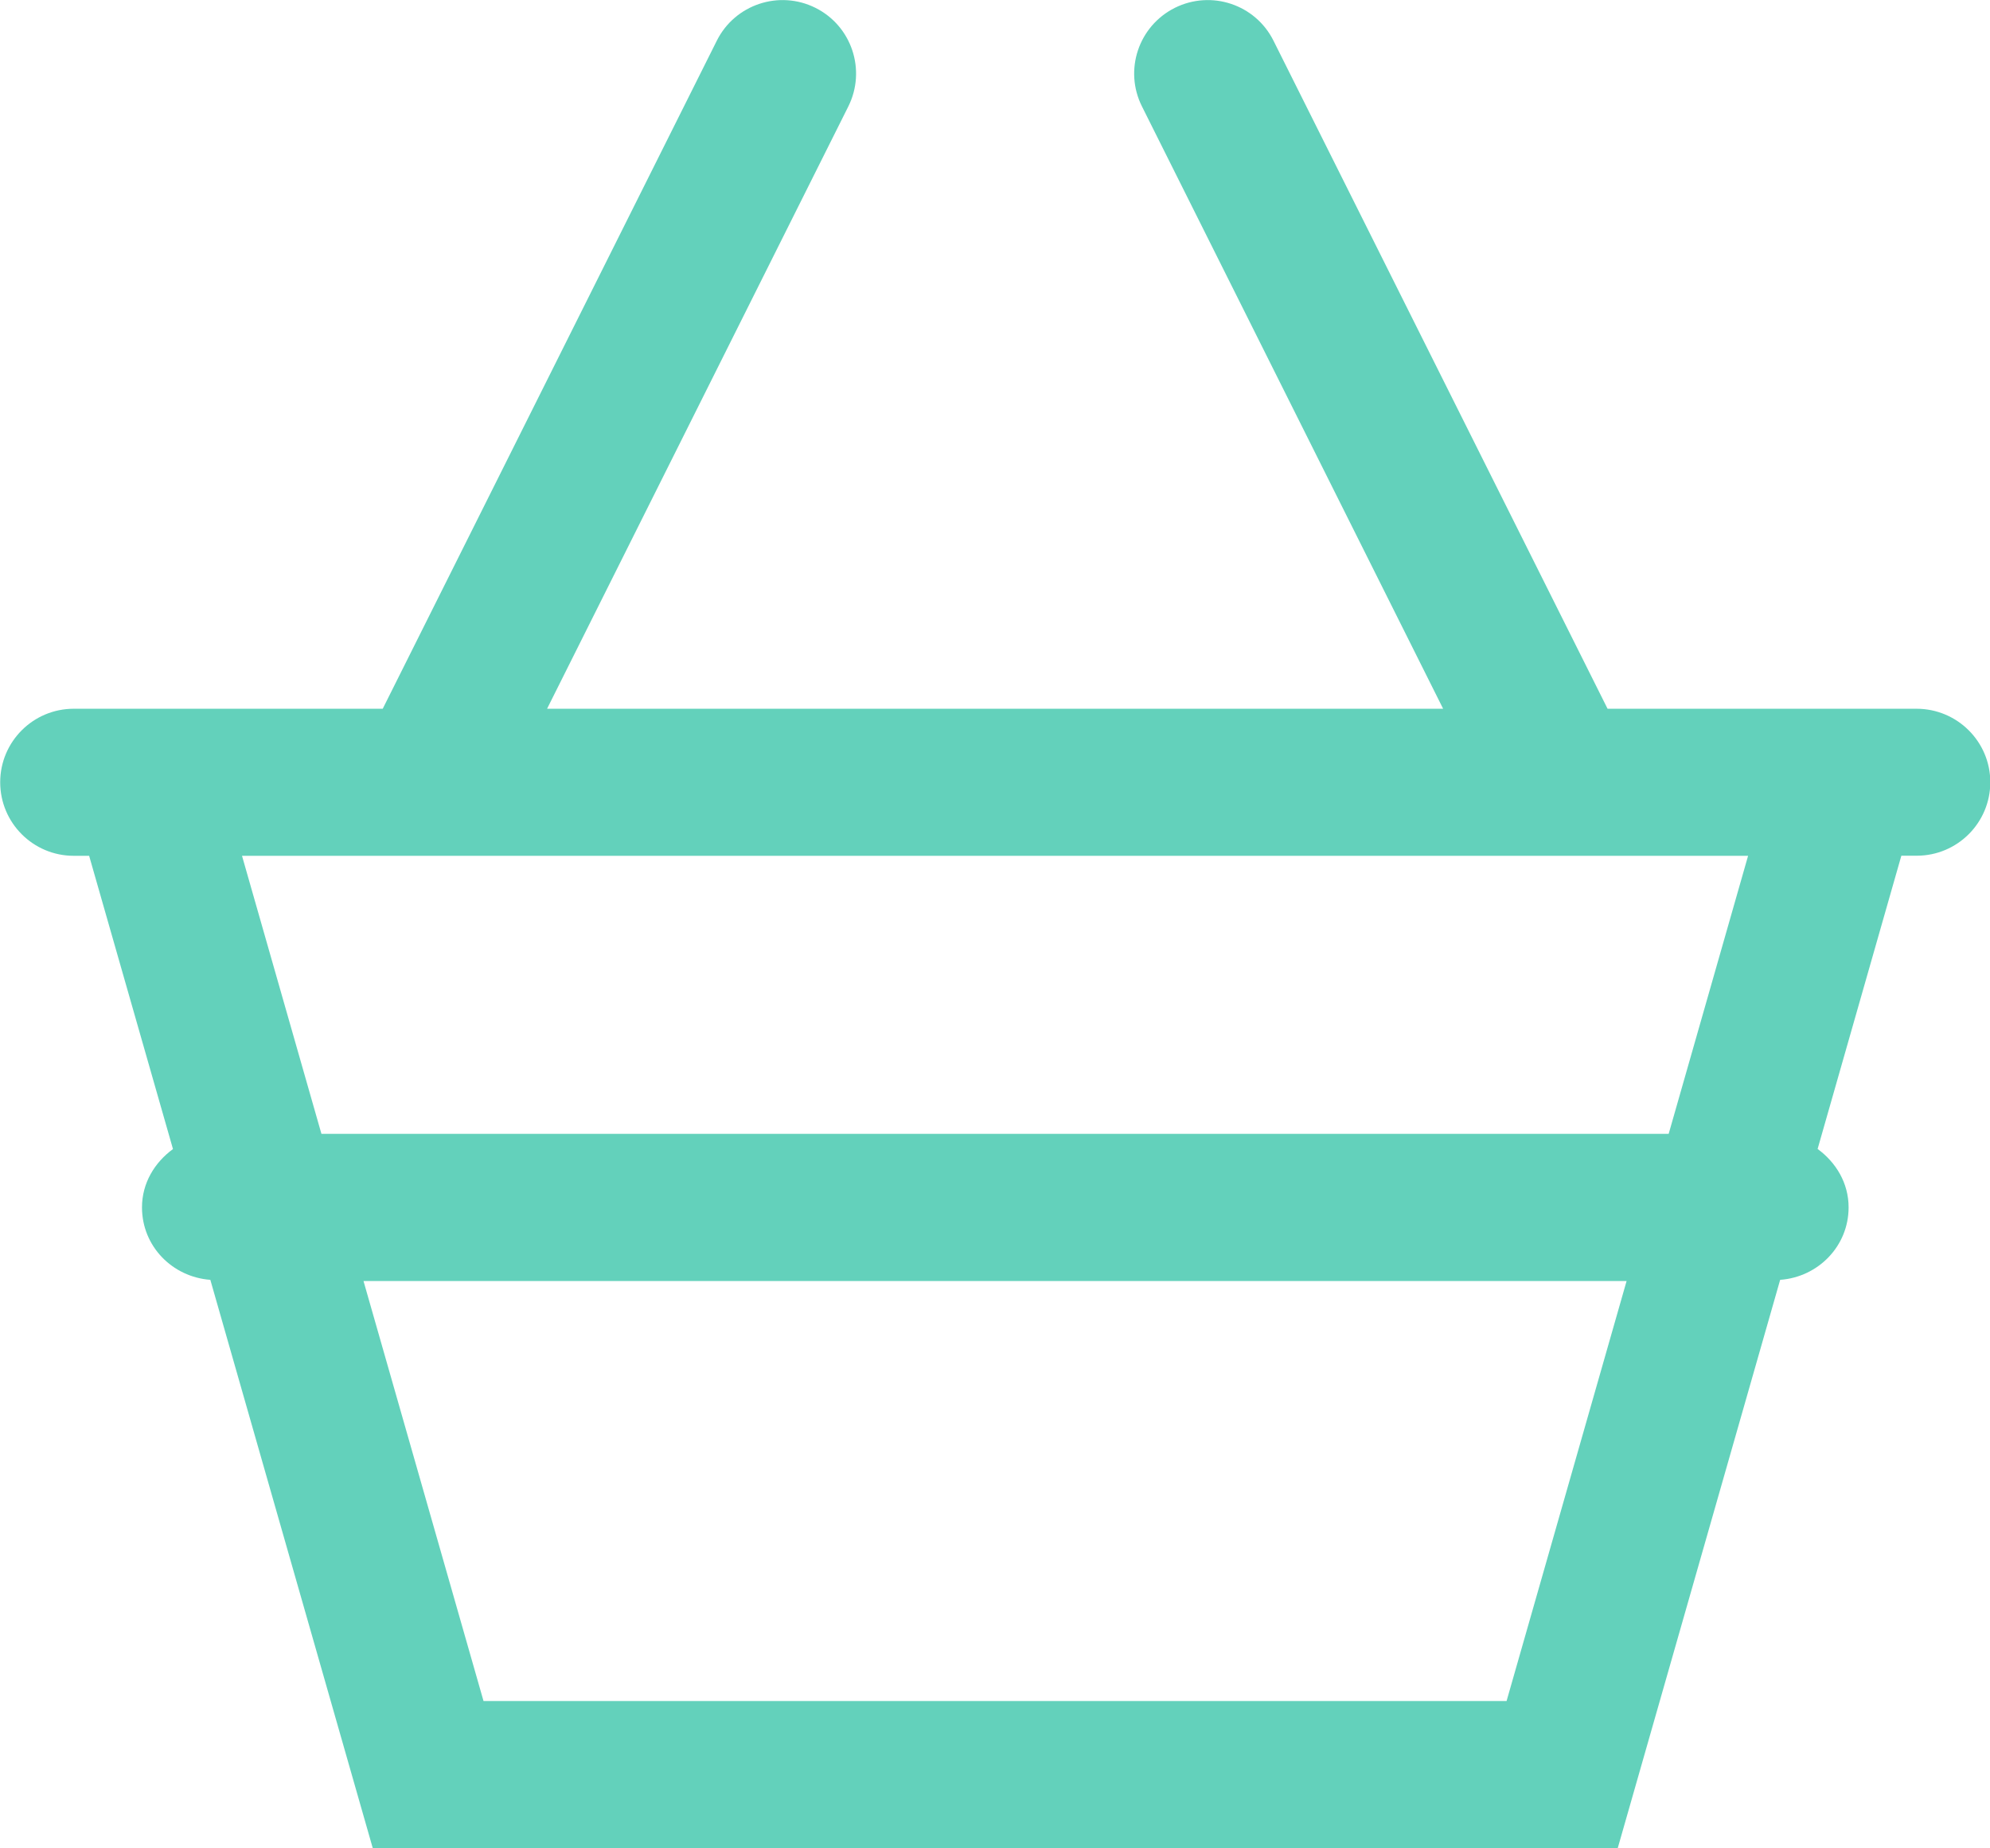
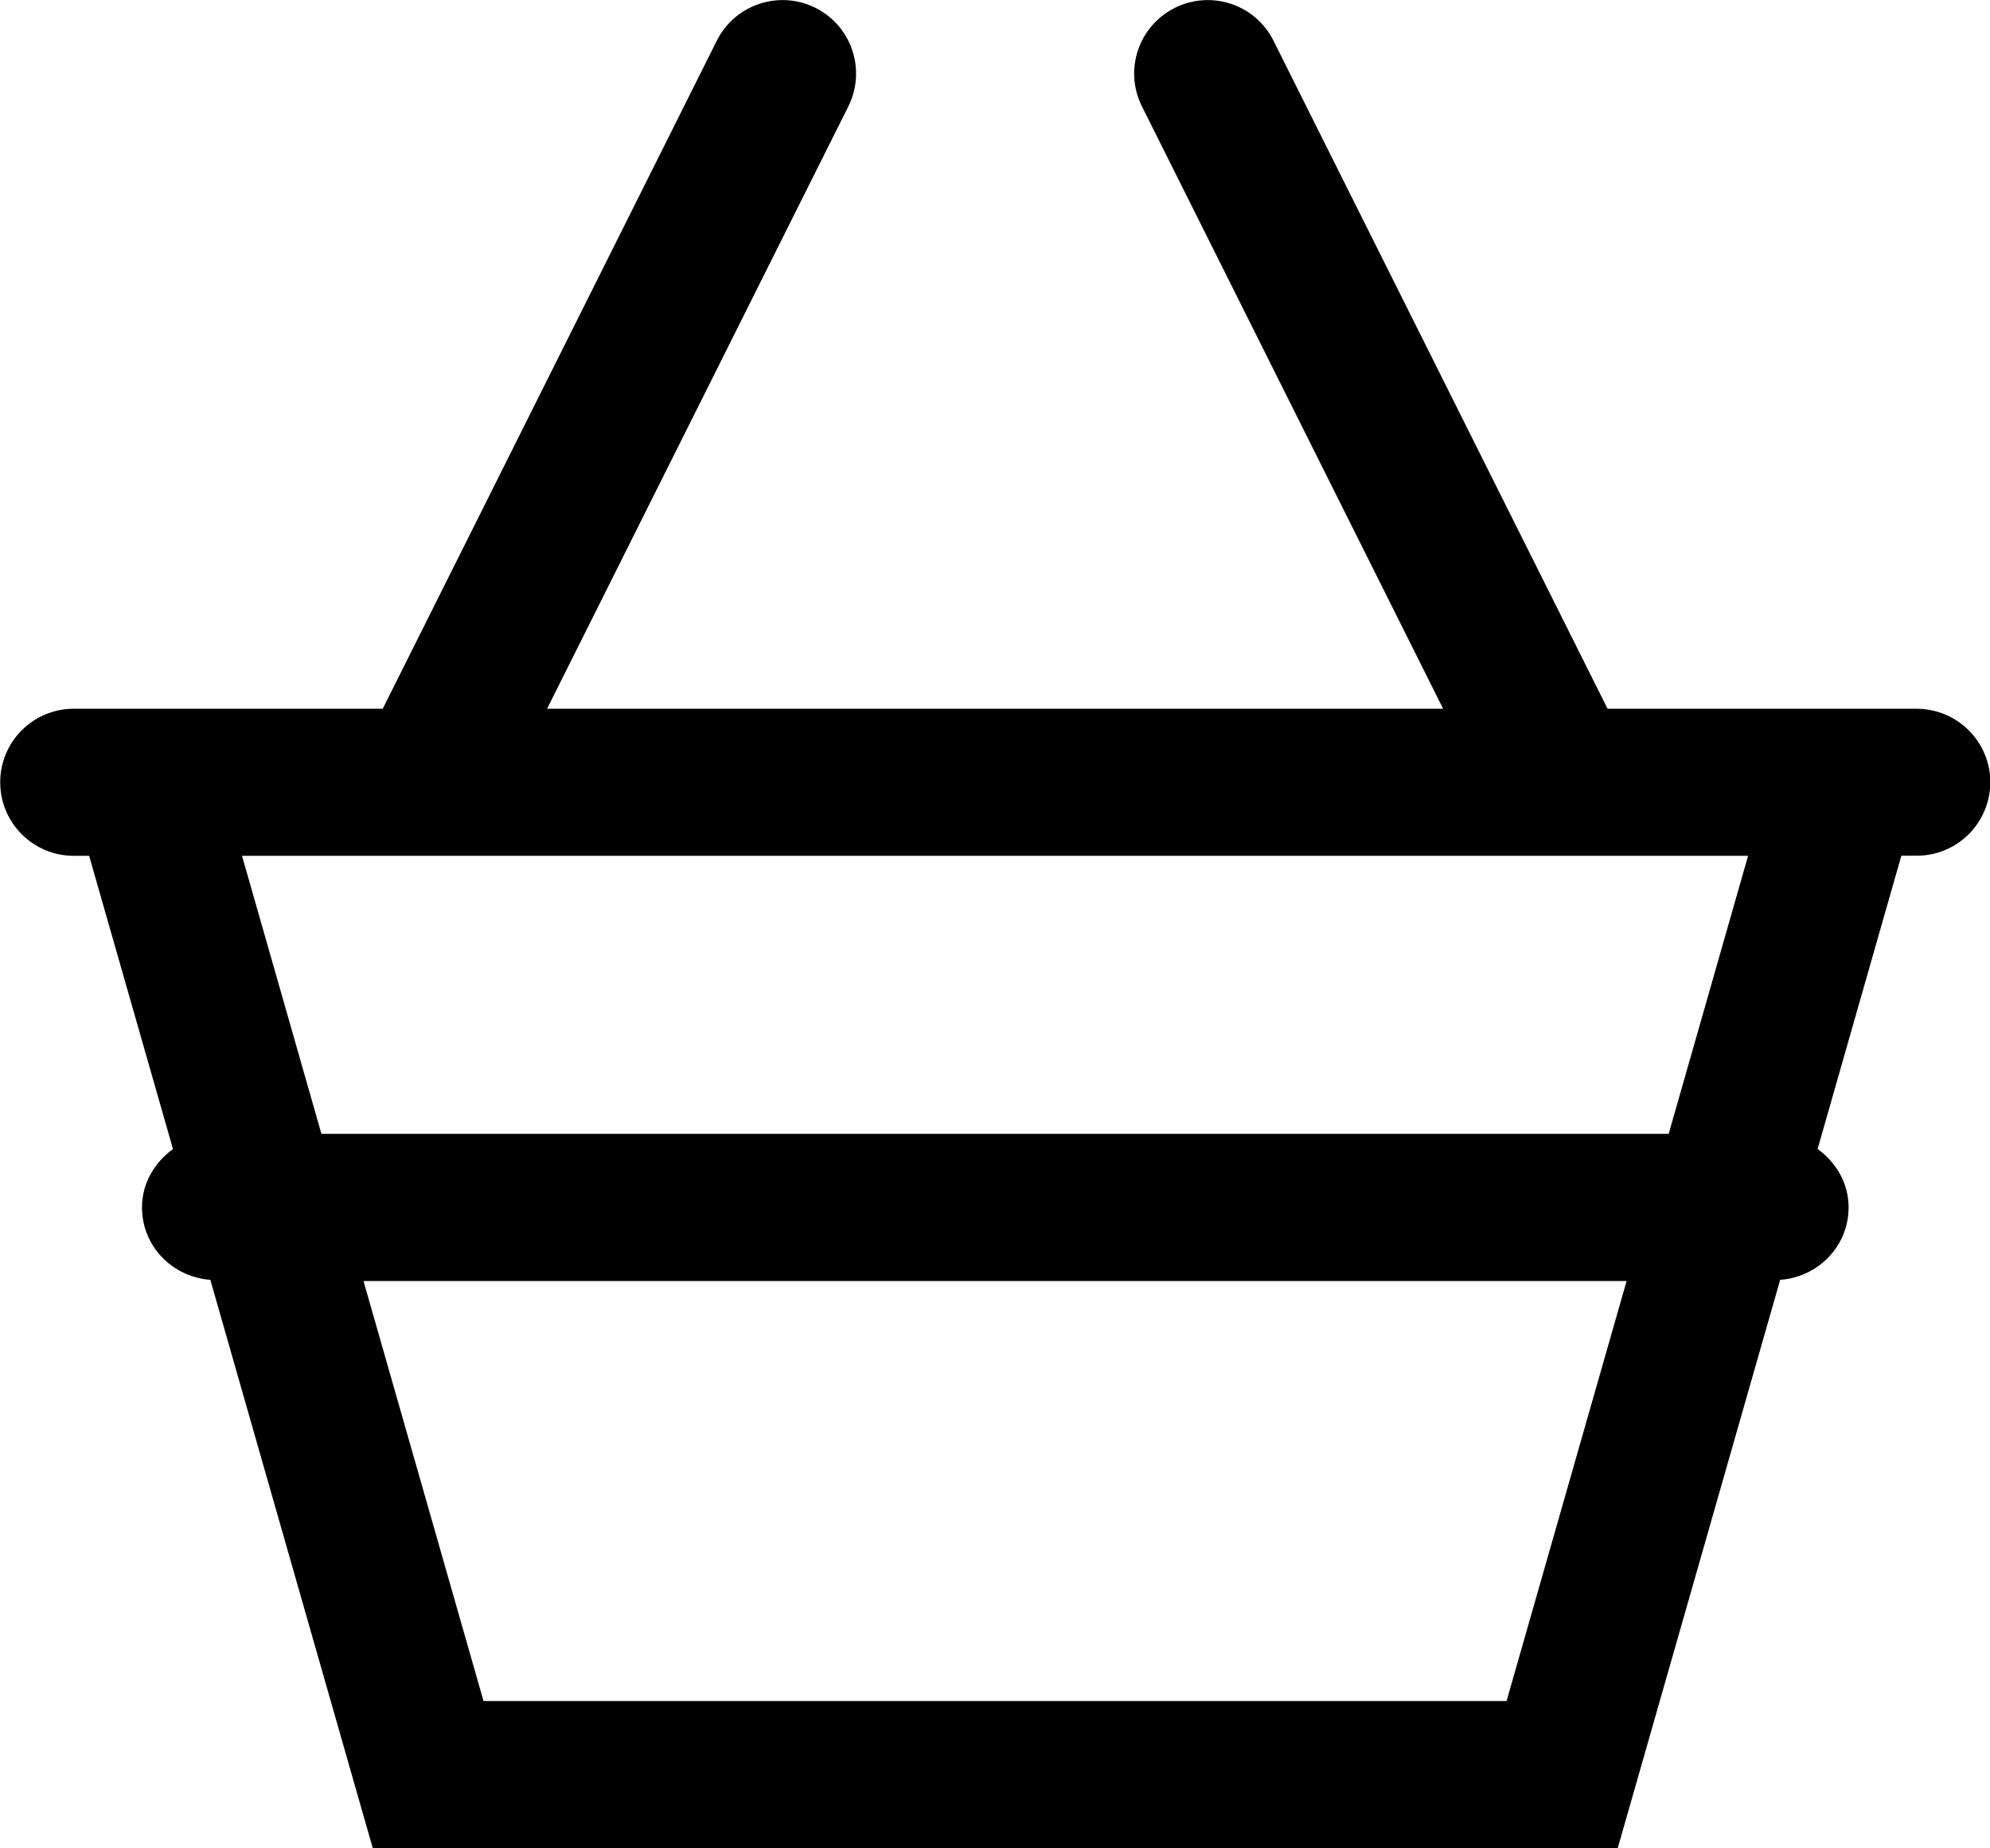
- <svg xmlns="http://www.w3.org/2000/svg" version="1.1" id="Layer_1" x="0px" y="0px" width="20.294px" height="18.849px" viewBox="264.205 370.961 20.294 18.849" enable-background="new 264.205 370.961 20.294 18.849" xml:space="preserve">
-   <path fill="#63d1bb" d="M283.75,378.19h-3.151l-3.407-6.814c-0.185-0.37-0.634-0.52-1.006-0.335 c-0.371,0.186-0.521,0.636-0.335,1.006l3.071,6.143h-9.138l3.072-6.143c0.185-0.371,0.035-0.821-0.335-1.006 c-0.37-0.185-0.821-0.035-1.006,0.335l-3.407,6.814h-3.151c-0.414,0-0.75,0.336-0.75,0.75s0.336,0.75,0.75,0.75h0.157l0.855,2.991 c-0.187,0.137-0.316,0.347-0.316,0.595c0,0.396,0.309,0.71,0.697,0.739l1.656,5.795h12.697l1.656-5.795 c0.388-0.028,0.698-0.344,0.698-0.739c0-0.249-0.129-0.459-0.316-0.596l0.854-2.991h0.157c0.414,0,0.75-0.336,0.75-0.75 S284.164,378.19,283.75,378.19z M279.569,388.311h-10.433l-1.224-4.284h12.881L279.569,388.311z M281.222,382.526h-13.739 l-0.81-2.836h15.359L281.222,382.526z" />
+ <svg xmlns="http://www.w3.org/2000/svg" version="1.1" id="cart-icon" viewBox="264.205 370.961 20.294 18.849" enable-background="new 264.205 370.961 20.294 18.849" xml:space="preserve">
+   <path d="M283.75,378.19h-3.151l-3.407-6.814c-0.185-0.37-0.634-0.52-1.006-0.335 c-0.371,0.186-0.521,0.636-0.335,1.006l3.071,6.143h-9.138l3.072-6.143c0.185-0.371,0.035-0.821-0.335-1.006 c-0.37-0.185-0.821-0.035-1.006,0.335l-3.407,6.814h-3.151c-0.414,0-0.75,0.336-0.75,0.75s0.336,0.75,0.75,0.75h0.157l0.855,2.991 c-0.187,0.137-0.316,0.347-0.316,0.595c0,0.396,0.309,0.71,0.697,0.739l1.656,5.795h12.697l1.656-5.795 c0.388-0.028,0.698-0.344,0.698-0.739c0-0.249-0.129-0.459-0.316-0.596l0.854-2.991h0.157c0.414,0,0.75-0.336,0.75-0.75 S284.164,378.19,283.75,378.19z M279.569,388.311h-10.433l-1.224-4.284h12.881L279.569,388.311z M281.222,382.526h-13.739 l-0.81-2.836h15.359L281.222,382.526z" />
</svg>
